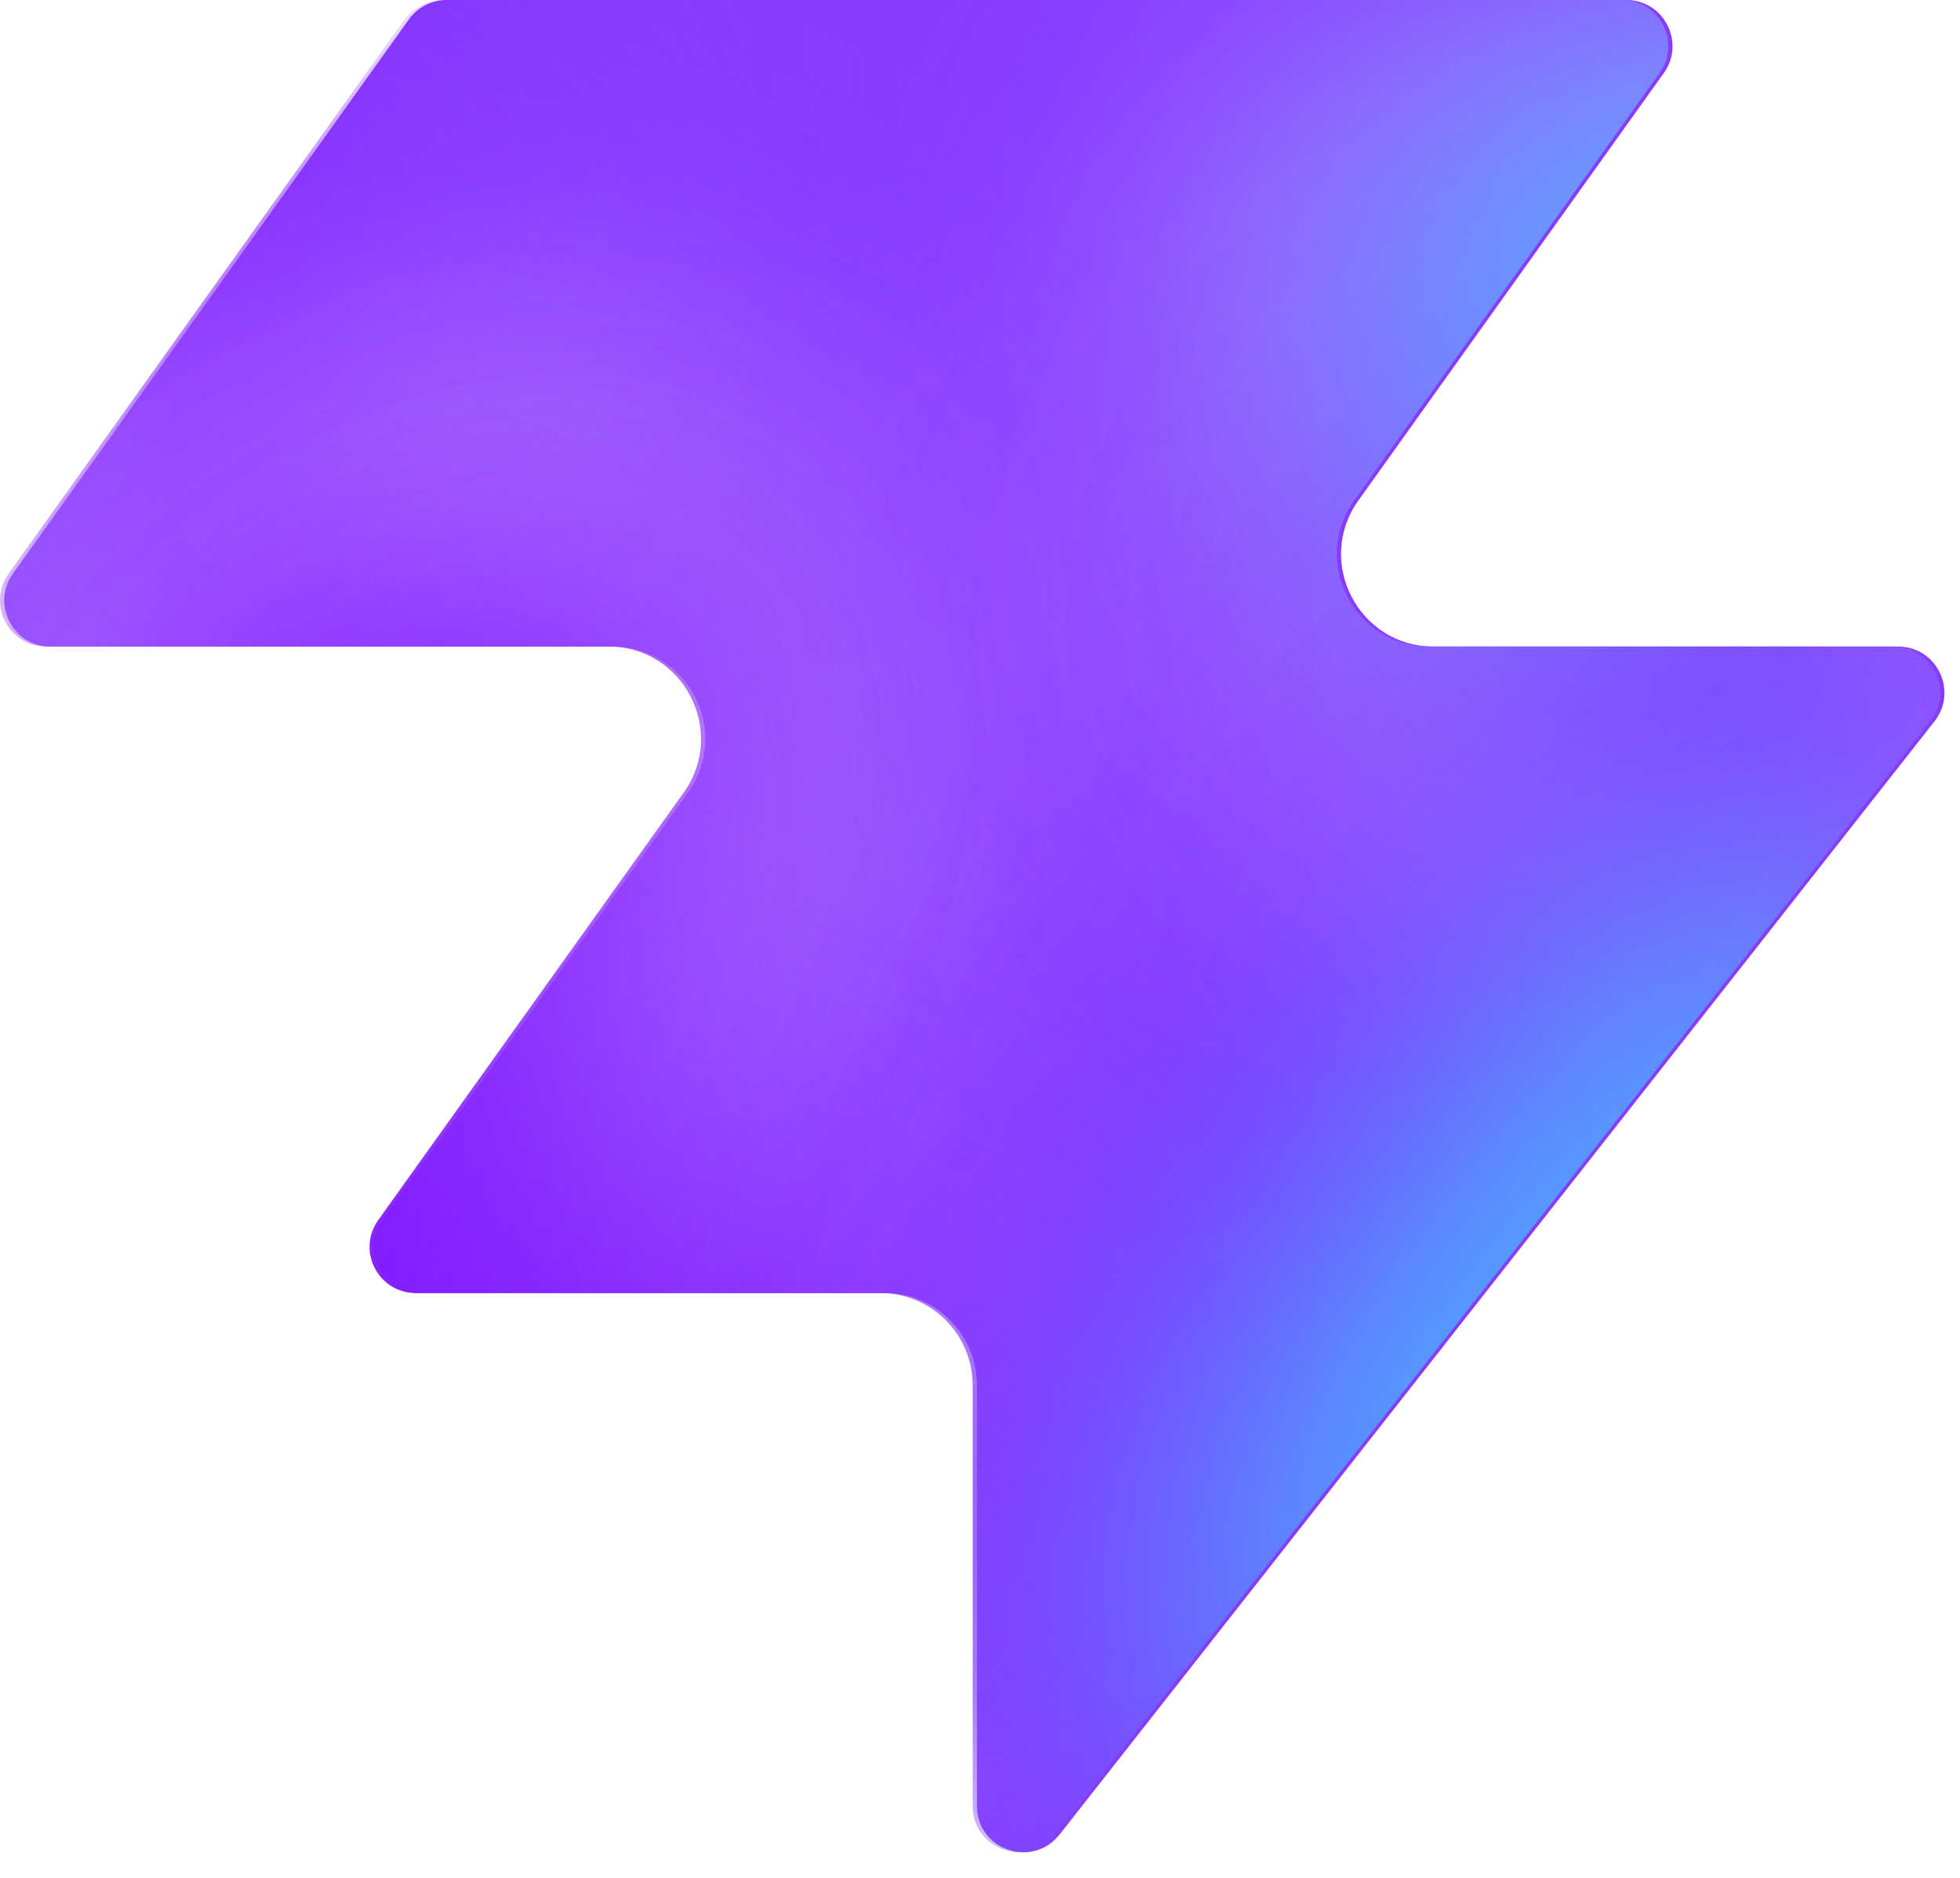
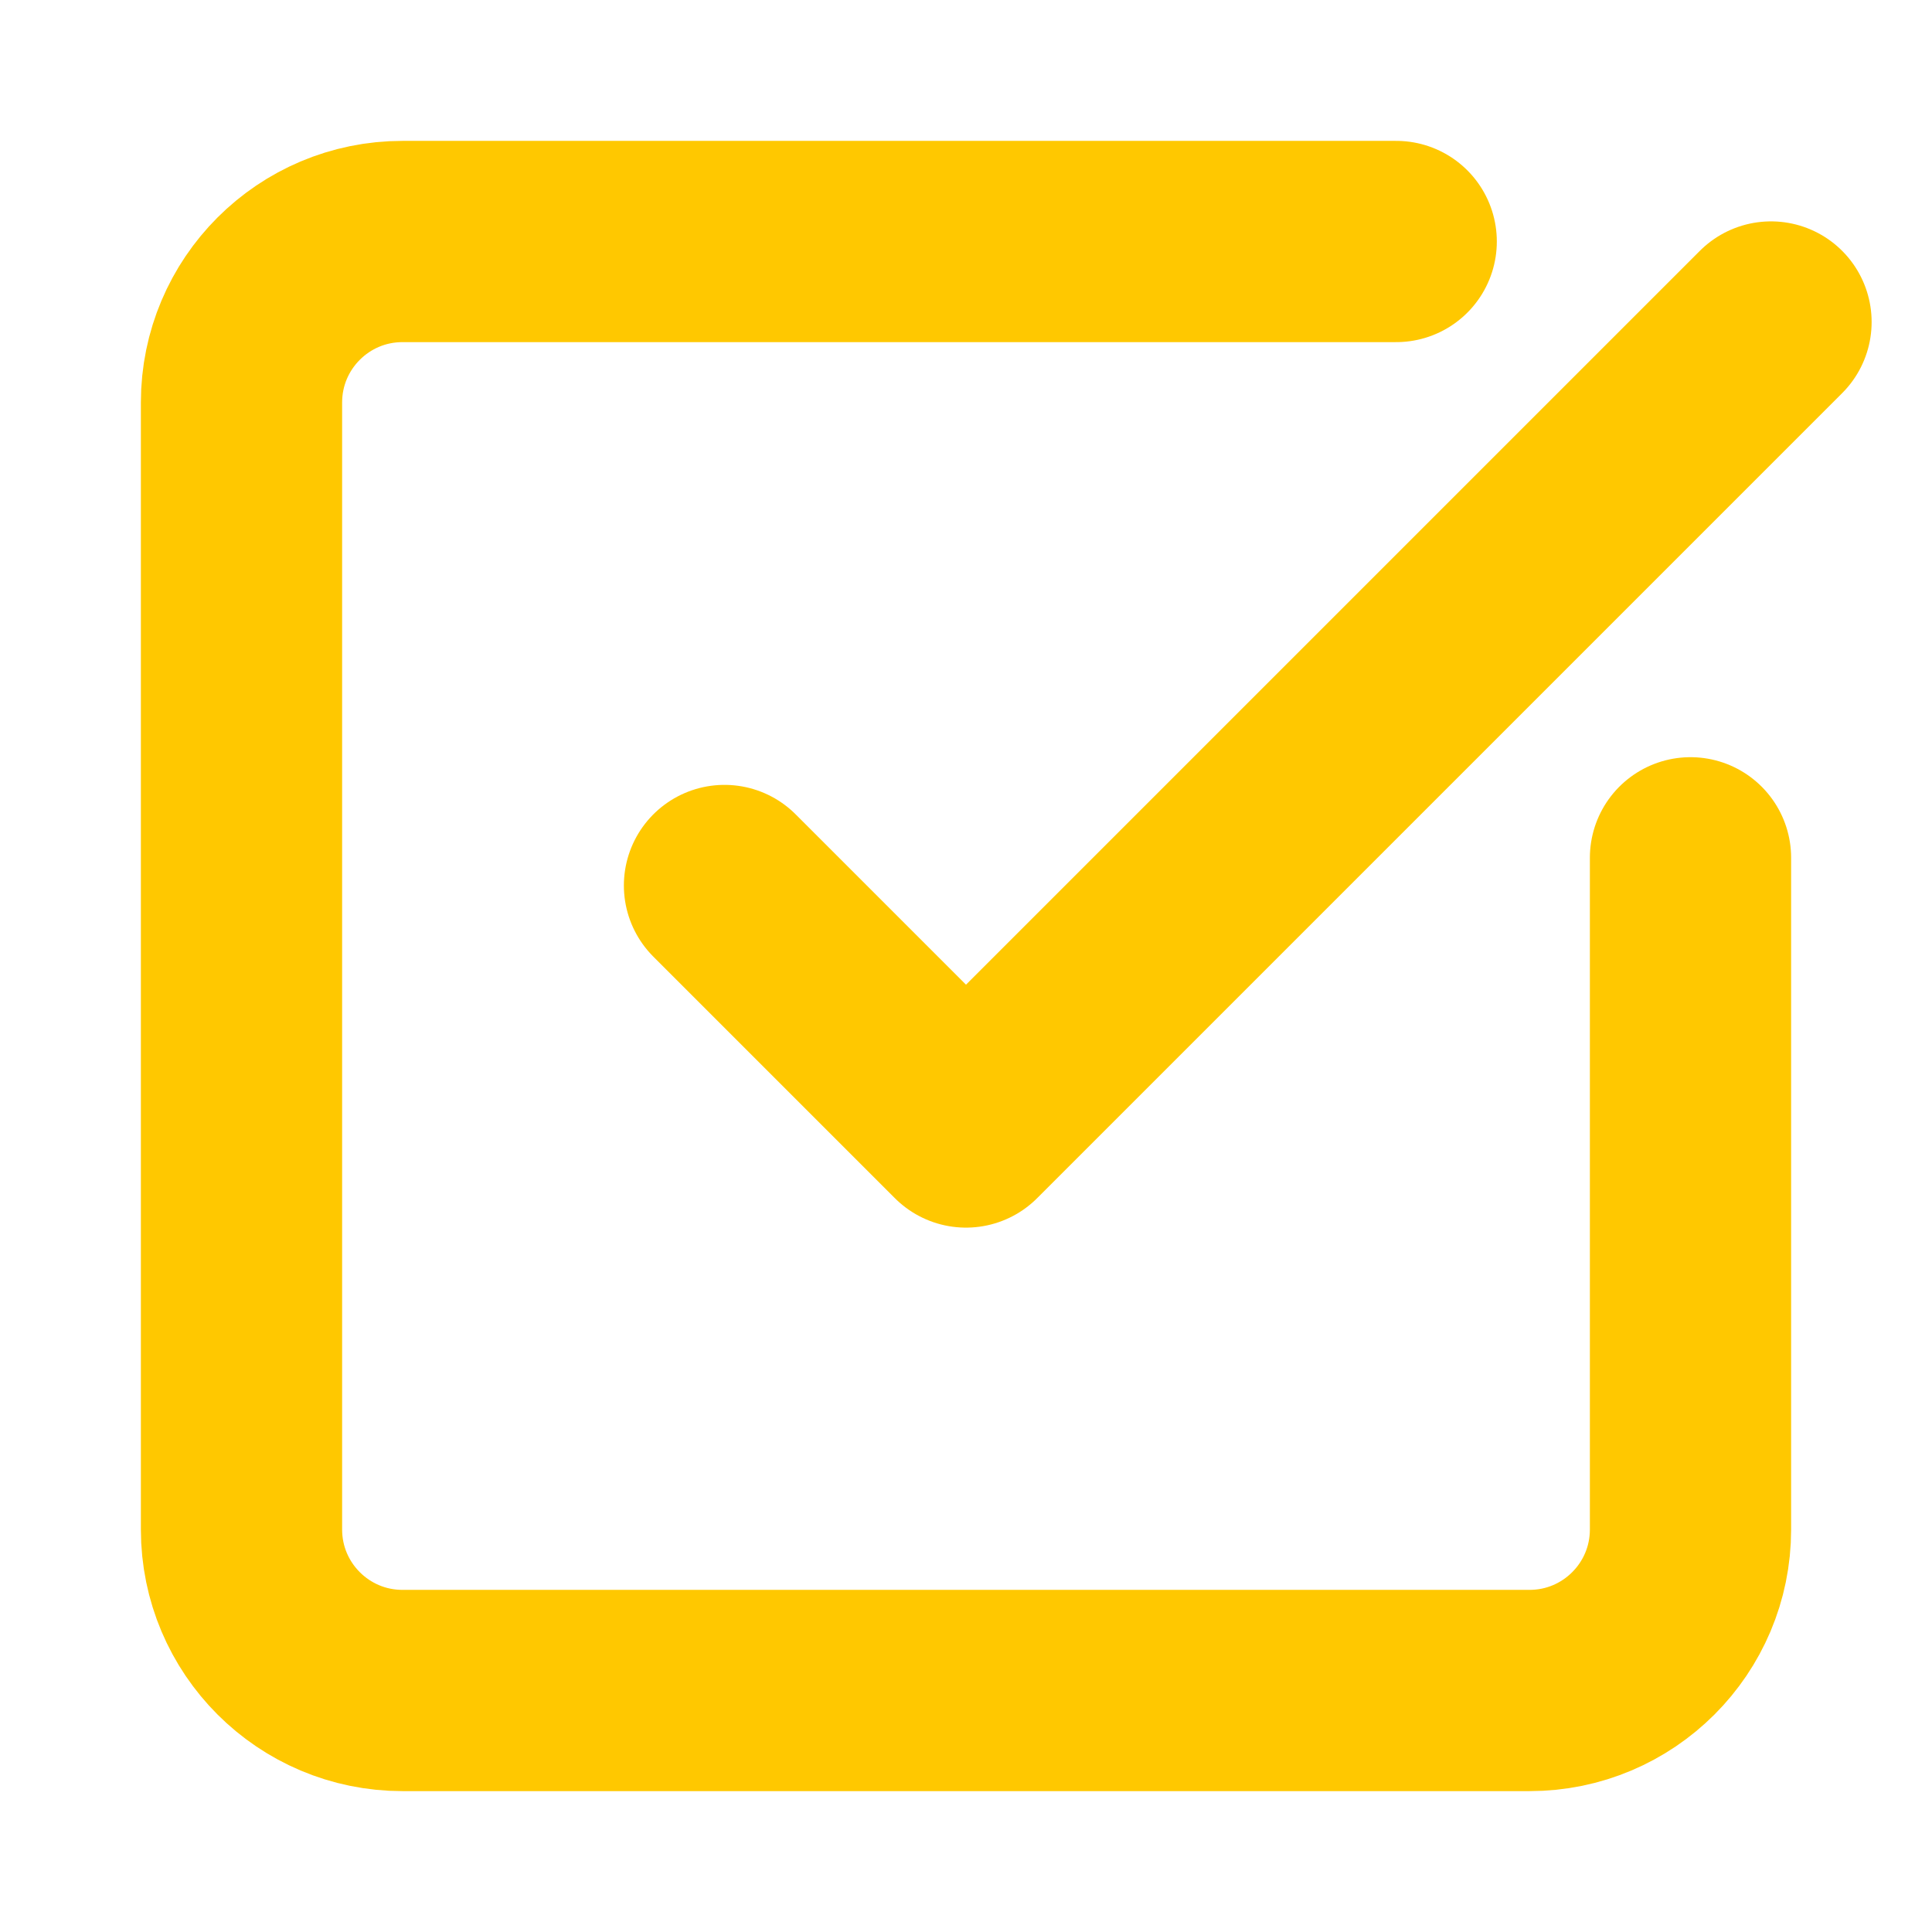
- <svg xmlns="http://www.w3.org/2000/svg" width="48" height="46" fill="none" viewBox="0 0 48 46">
-   <path fill="#863bff" d="M25.946 44.938c-.664.845-2.021.375-2.021-.698V33.937a2.26 2.26 0 0 0-2.262-2.262H10.287c-.92 0-1.456-1.04-.92-1.788l7.48-10.471c1.07-1.497 0-3.578-1.842-3.578H1.237c-.92 0-1.456-1.04-.92-1.788L10.013.474c.214-.297.556-.474.92-.474h28.894c.92 0 1.456 1.04.92 1.788l-7.48 10.471c-1.07 1.498 0 3.579 1.842 3.579h11.377c.943 0 1.473 1.088.89 1.83L25.947 44.94z" style="fill:#863bff;fill:color(display-p3 .525 .23 1);fill-opacity:1" />
-   <mask id="a" width="48" height="46" x="0" y="0" maskUnits="userSpaceOnUse" style="mask-type:alpha">
-     <path fill="#000" d="M25.842 44.938c-.664.844-2.021.375-2.021-.698V33.937a2.26 2.26 0 0 0-2.262-2.262H10.183c-.92 0-1.456-1.04-.92-1.788l7.48-10.471c1.07-1.498 0-3.579-1.842-3.579H1.133c-.92 0-1.456-1.04-.92-1.787L9.91.473c.214-.297.556-.474.92-.474h28.894c.92 0 1.456 1.04.92 1.788l-7.48 10.471c-1.07 1.498 0 3.578 1.842 3.578h11.377c.943 0 1.473 1.088.89 1.832L25.843 44.94z" style="fill:#000;fill-opacity:1" />
-   </mask>
-   <g mask="url(#a)">
-     <g filter="url(#b)">
-       <ellipse cx="5.508" cy="14.704" fill="#ede6ff" rx="5.508" ry="14.704" style="fill:#ede6ff;fill:color(display-p3 .927 .903 1);fill-opacity:1" transform="matrix(.00324 1 1 -.00324 -4.47 31.516)" />
-     </g>
-     <g filter="url(#c)">
-       <ellipse cx="10.399" cy="29.851" fill="#ede6ff" rx="10.399" ry="29.851" style="fill:#ede6ff;fill:color(display-p3 .927 .903 1);fill-opacity:1" transform="matrix(.00324 1 1 -.00324 -39.328 7.883)" />
-     </g>
-     <g filter="url(#d)">
-       <ellipse cx="5.508" cy="30.487" fill="#7e14ff" rx="5.508" ry="30.487" style="fill:#7e14ff;fill:color(display-p3 .492 .077 1);fill-opacity:1" transform="rotate(89.814 -25.913 -14.639)scale(1 -1)" />
-     </g>
-     <g filter="url(#e)">
-       <ellipse cx="5.508" cy="30.599" fill="#7e14ff" rx="5.508" ry="30.599" style="fill:#7e14ff;fill:color(display-p3 .492 .077 1);fill-opacity:1" transform="rotate(89.814 -32.644 -3.334)scale(1 -1)" />
-     </g>
-     <g filter="url(#f)">
-       <ellipse cx="5.508" cy="30.599" fill="#7e14ff" rx="5.508" ry="30.599" style="fill:#7e14ff;fill:color(display-p3 .492 .077 1);fill-opacity:1" transform="matrix(.00324 1 1 -.00324 -34.34 30.47)" />
-     </g>
-     <g filter="url(#g)">
-       <ellipse cx="14.072" cy="22.078" fill="#ede6ff" rx="14.072" ry="22.078" style="fill:#ede6ff;fill:color(display-p3 .927 .903 1);fill-opacity:1" transform="rotate(93.35 24.506 48.493)scale(-1 1)" />
-     </g>
-     <g filter="url(#h)">
-       <ellipse cx="3.47" cy="21.501" fill="#7e14ff" rx="3.47" ry="21.501" style="fill:#7e14ff;fill:color(display-p3 .492 .077 1);fill-opacity:1" transform="rotate(89.009 28.708 47.59)scale(-1 1)" />
-     </g>
-     <g filter="url(#i)">
-       <ellipse cx="3.47" cy="21.501" fill="#7e14ff" rx="3.47" ry="21.501" style="fill:#7e14ff;fill:color(display-p3 .492 .077 1);fill-opacity:1" transform="rotate(89.009 28.708 47.59)scale(-1 1)" />
-     </g>
-     <g filter="url(#j)">
-       <ellipse cx=".387" cy="8.972" fill="#7e14ff" rx="4.407" ry="29.108" style="fill:#7e14ff;fill:color(display-p3 .492 .077 1);fill-opacity:1" transform="rotate(39.51 .387 8.972)" />
-     </g>
-     <g filter="url(#k)">
-       <ellipse cx="47.523" cy="-6.092" fill="#7e14ff" rx="4.407" ry="29.108" style="fill:#7e14ff;fill:color(display-p3 .492 .077 1);fill-opacity:1" transform="rotate(37.892 47.523 -6.092)" />
-     </g>
-     <g filter="url(#l)">
-       <ellipse cx="41.412" cy="6.333" fill="#47bfff" rx="5.971" ry="9.665" style="fill:#47bfff;fill:color(display-p3 .28 .748 1);fill-opacity:1" transform="rotate(37.892 41.412 6.333)" />
-     </g>
-     <g filter="url(#m)">
-       <ellipse cx="-1.879" cy="38.332" fill="#7e14ff" rx="4.407" ry="29.108" style="fill:#7e14ff;fill:color(display-p3 .492 .077 1);fill-opacity:1" transform="rotate(37.892 -1.88 38.332)" />
-     </g>
-     <g filter="url(#n)">
-       <ellipse cx="-1.879" cy="38.332" fill="#7e14ff" rx="4.407" ry="29.108" style="fill:#7e14ff;fill:color(display-p3 .492 .077 1);fill-opacity:1" transform="rotate(37.892 -1.88 38.332)" />
-     </g>
-     <g filter="url(#o)">
-       <ellipse cx="35.651" cy="29.907" fill="#7e14ff" rx="4.407" ry="29.108" style="fill:#7e14ff;fill:color(display-p3 .492 .077 1);fill-opacity:1" transform="rotate(37.892 35.651 29.907)" />
-     </g>
-     <g filter="url(#p)">
-       <ellipse cx="38.418" cy="32.4" fill="#47bfff" rx="5.971" ry="15.297" style="fill:#47bfff;fill:color(display-p3 .28 .748 1);fill-opacity:1" transform="rotate(37.892 38.418 32.4)" />
-     </g>
-   </g>
-   <defs>
-     <filter id="b" width="60.045" height="41.654" x="-19.77" y="16.149" color-interpolation-filters="sRGB" filterUnits="userSpaceOnUse">
-       <feFlood flood-opacity="0" result="BackgroundImageFix" />
-       <feBlend in="SourceGraphic" in2="BackgroundImageFix" result="shape" />
-       <feGaussianBlur result="effect1_foregroundBlur_2002_17158" stdDeviation="7.659" />
-     </filter>
-     <filter id="c" width="90.34" height="51.437" x="-54.613" y="-7.533" color-interpolation-filters="sRGB" filterUnits="userSpaceOnUse">
-       <feFlood flood-opacity="0" result="BackgroundImageFix" />
-       <feBlend in="SourceGraphic" in2="BackgroundImageFix" result="shape" />
-       <feGaussianBlur result="effect1_foregroundBlur_2002_17158" stdDeviation="7.659" />
-     </filter>
-     <filter id="d" width="79.355" height="29.4" x="-49.64" y="2.03" color-interpolation-filters="sRGB" filterUnits="userSpaceOnUse">
-       <feFlood flood-opacity="0" result="BackgroundImageFix" />
-       <feBlend in="SourceGraphic" in2="BackgroundImageFix" result="shape" />
-       <feGaussianBlur result="effect1_foregroundBlur_2002_17158" stdDeviation="4.596" />
-     </filter>
-     <filter id="e" width="79.579" height="29.4" x="-45.045" y="20.029" color-interpolation-filters="sRGB" filterUnits="userSpaceOnUse">
-       <feFlood flood-opacity="0" result="BackgroundImageFix" />
-       <feBlend in="SourceGraphic" in2="BackgroundImageFix" result="shape" />
-       <feGaussianBlur result="effect1_foregroundBlur_2002_17158" stdDeviation="4.596" />
-     </filter>
-     <filter id="f" width="79.579" height="29.4" x="-43.513" y="21.178" color-interpolation-filters="sRGB" filterUnits="userSpaceOnUse">
-       <feFlood flood-opacity="0" result="BackgroundImageFix" />
-       <feBlend in="SourceGraphic" in2="BackgroundImageFix" result="shape" />
-       <feGaussianBlur result="effect1_foregroundBlur_2002_17158" stdDeviation="4.596" />
-     </filter>
-     <filter id="g" width="74.749" height="58.852" x="15.756" y="-17.901" color-interpolation-filters="sRGB" filterUnits="userSpaceOnUse">
-       <feFlood flood-opacity="0" result="BackgroundImageFix" />
-       <feBlend in="SourceGraphic" in2="BackgroundImageFix" result="shape" />
-       <feGaussianBlur result="effect1_foregroundBlur_2002_17158" stdDeviation="7.659" />
-     </filter>
-     <filter id="h" width="61.377" height="25.362" x="23.548" y="2.284" color-interpolation-filters="sRGB" filterUnits="userSpaceOnUse">
-       <feFlood flood-opacity="0" result="BackgroundImageFix" />
-       <feBlend in="SourceGraphic" in2="BackgroundImageFix" result="shape" />
-       <feGaussianBlur result="effect1_foregroundBlur_2002_17158" stdDeviation="4.596" />
-     </filter>
-     <filter id="i" width="61.377" height="25.362" x="23.548" y="2.284" color-interpolation-filters="sRGB" filterUnits="userSpaceOnUse">
-       <feFlood flood-opacity="0" result="BackgroundImageFix" />
-       <feBlend in="SourceGraphic" in2="BackgroundImageFix" result="shape" />
-       <feGaussianBlur result="effect1_foregroundBlur_2002_17158" stdDeviation="4.596" />
-     </filter>
-     <filter id="j" width="56.045" height="63.649" x="-27.636" y="-22.853" color-interpolation-filters="sRGB" filterUnits="userSpaceOnUse">
-       <feFlood flood-opacity="0" result="BackgroundImageFix" />
-       <feBlend in="SourceGraphic" in2="BackgroundImageFix" result="shape" />
-       <feGaussianBlur result="effect1_foregroundBlur_2002_17158" stdDeviation="4.596" />
-     </filter>
-     <filter id="k" width="54.814" height="64.646" x="20.116" y="-38.415" color-interpolation-filters="sRGB" filterUnits="userSpaceOnUse">
-       <feFlood flood-opacity="0" result="BackgroundImageFix" />
-       <feBlend in="SourceGraphic" in2="BackgroundImageFix" result="shape" />
-       <feGaussianBlur result="effect1_foregroundBlur_2002_17158" stdDeviation="4.596" />
-     </filter>
-     <filter id="l" width="33.541" height="35.313" x="24.641" y="-11.323" color-interpolation-filters="sRGB" filterUnits="userSpaceOnUse">
-       <feFlood flood-opacity="0" result="BackgroundImageFix" />
-       <feBlend in="SourceGraphic" in2="BackgroundImageFix" result="shape" />
-       <feGaussianBlur result="effect1_foregroundBlur_2002_17158" stdDeviation="4.596" />
-     </filter>
-     <filter id="m" width="54.814" height="64.646" x="-29.286" y="6.009" color-interpolation-filters="sRGB" filterUnits="userSpaceOnUse">
-       <feFlood flood-opacity="0" result="BackgroundImageFix" />
-       <feBlend in="SourceGraphic" in2="BackgroundImageFix" result="shape" />
-       <feGaussianBlur result="effect1_foregroundBlur_2002_17158" stdDeviation="4.596" />
-     </filter>
-     <filter id="n" width="54.814" height="64.646" x="-29.286" y="6.009" color-interpolation-filters="sRGB" filterUnits="userSpaceOnUse">
-       <feFlood flood-opacity="0" result="BackgroundImageFix" />
-       <feBlend in="SourceGraphic" in2="BackgroundImageFix" result="shape" />
-       <feGaussianBlur result="effect1_foregroundBlur_2002_17158" stdDeviation="4.596" />
-     </filter>
-     <filter id="o" width="54.814" height="64.646" x="8.244" y="-2.416" color-interpolation-filters="sRGB" filterUnits="userSpaceOnUse">
-       <feFlood flood-opacity="0" result="BackgroundImageFix" />
-       <feBlend in="SourceGraphic" in2="BackgroundImageFix" result="shape" />
-       <feGaussianBlur result="effect1_foregroundBlur_2002_17158" stdDeviation="4.596" />
-     </filter>
-     <filter id="p" width="39.409" height="43.623" x="18.713" y="10.588" color-interpolation-filters="sRGB" filterUnits="userSpaceOnUse">
-       <feFlood flood-opacity="0" result="BackgroundImageFix" />
-       <feBlend in="SourceGraphic" in2="BackgroundImageFix" result="shape" />
-       <feGaussianBlur result="effect1_foregroundBlur_2002_17158" stdDeviation="4.596" />
-     </filter>
-   </defs>
+ <svg xmlns="http://www.w3.org/2000/svg" width="256" height="256" viewBox="0 0 24 24" fill="none" stroke="#ffc800" stroke-width="2.5" stroke-linecap="round" stroke-linejoin="round" class="lucide lucide-square-check-big-icon lucide-square-check-big">
+   <path d="M21 10.656V19a2 2 0 0 1-2 2H5a2 2 0 0 1-2-2V5a2 2 0 0 1 2-2h12.344" />
+   <path d="m9 11 3 3L22 4" />
</svg>
